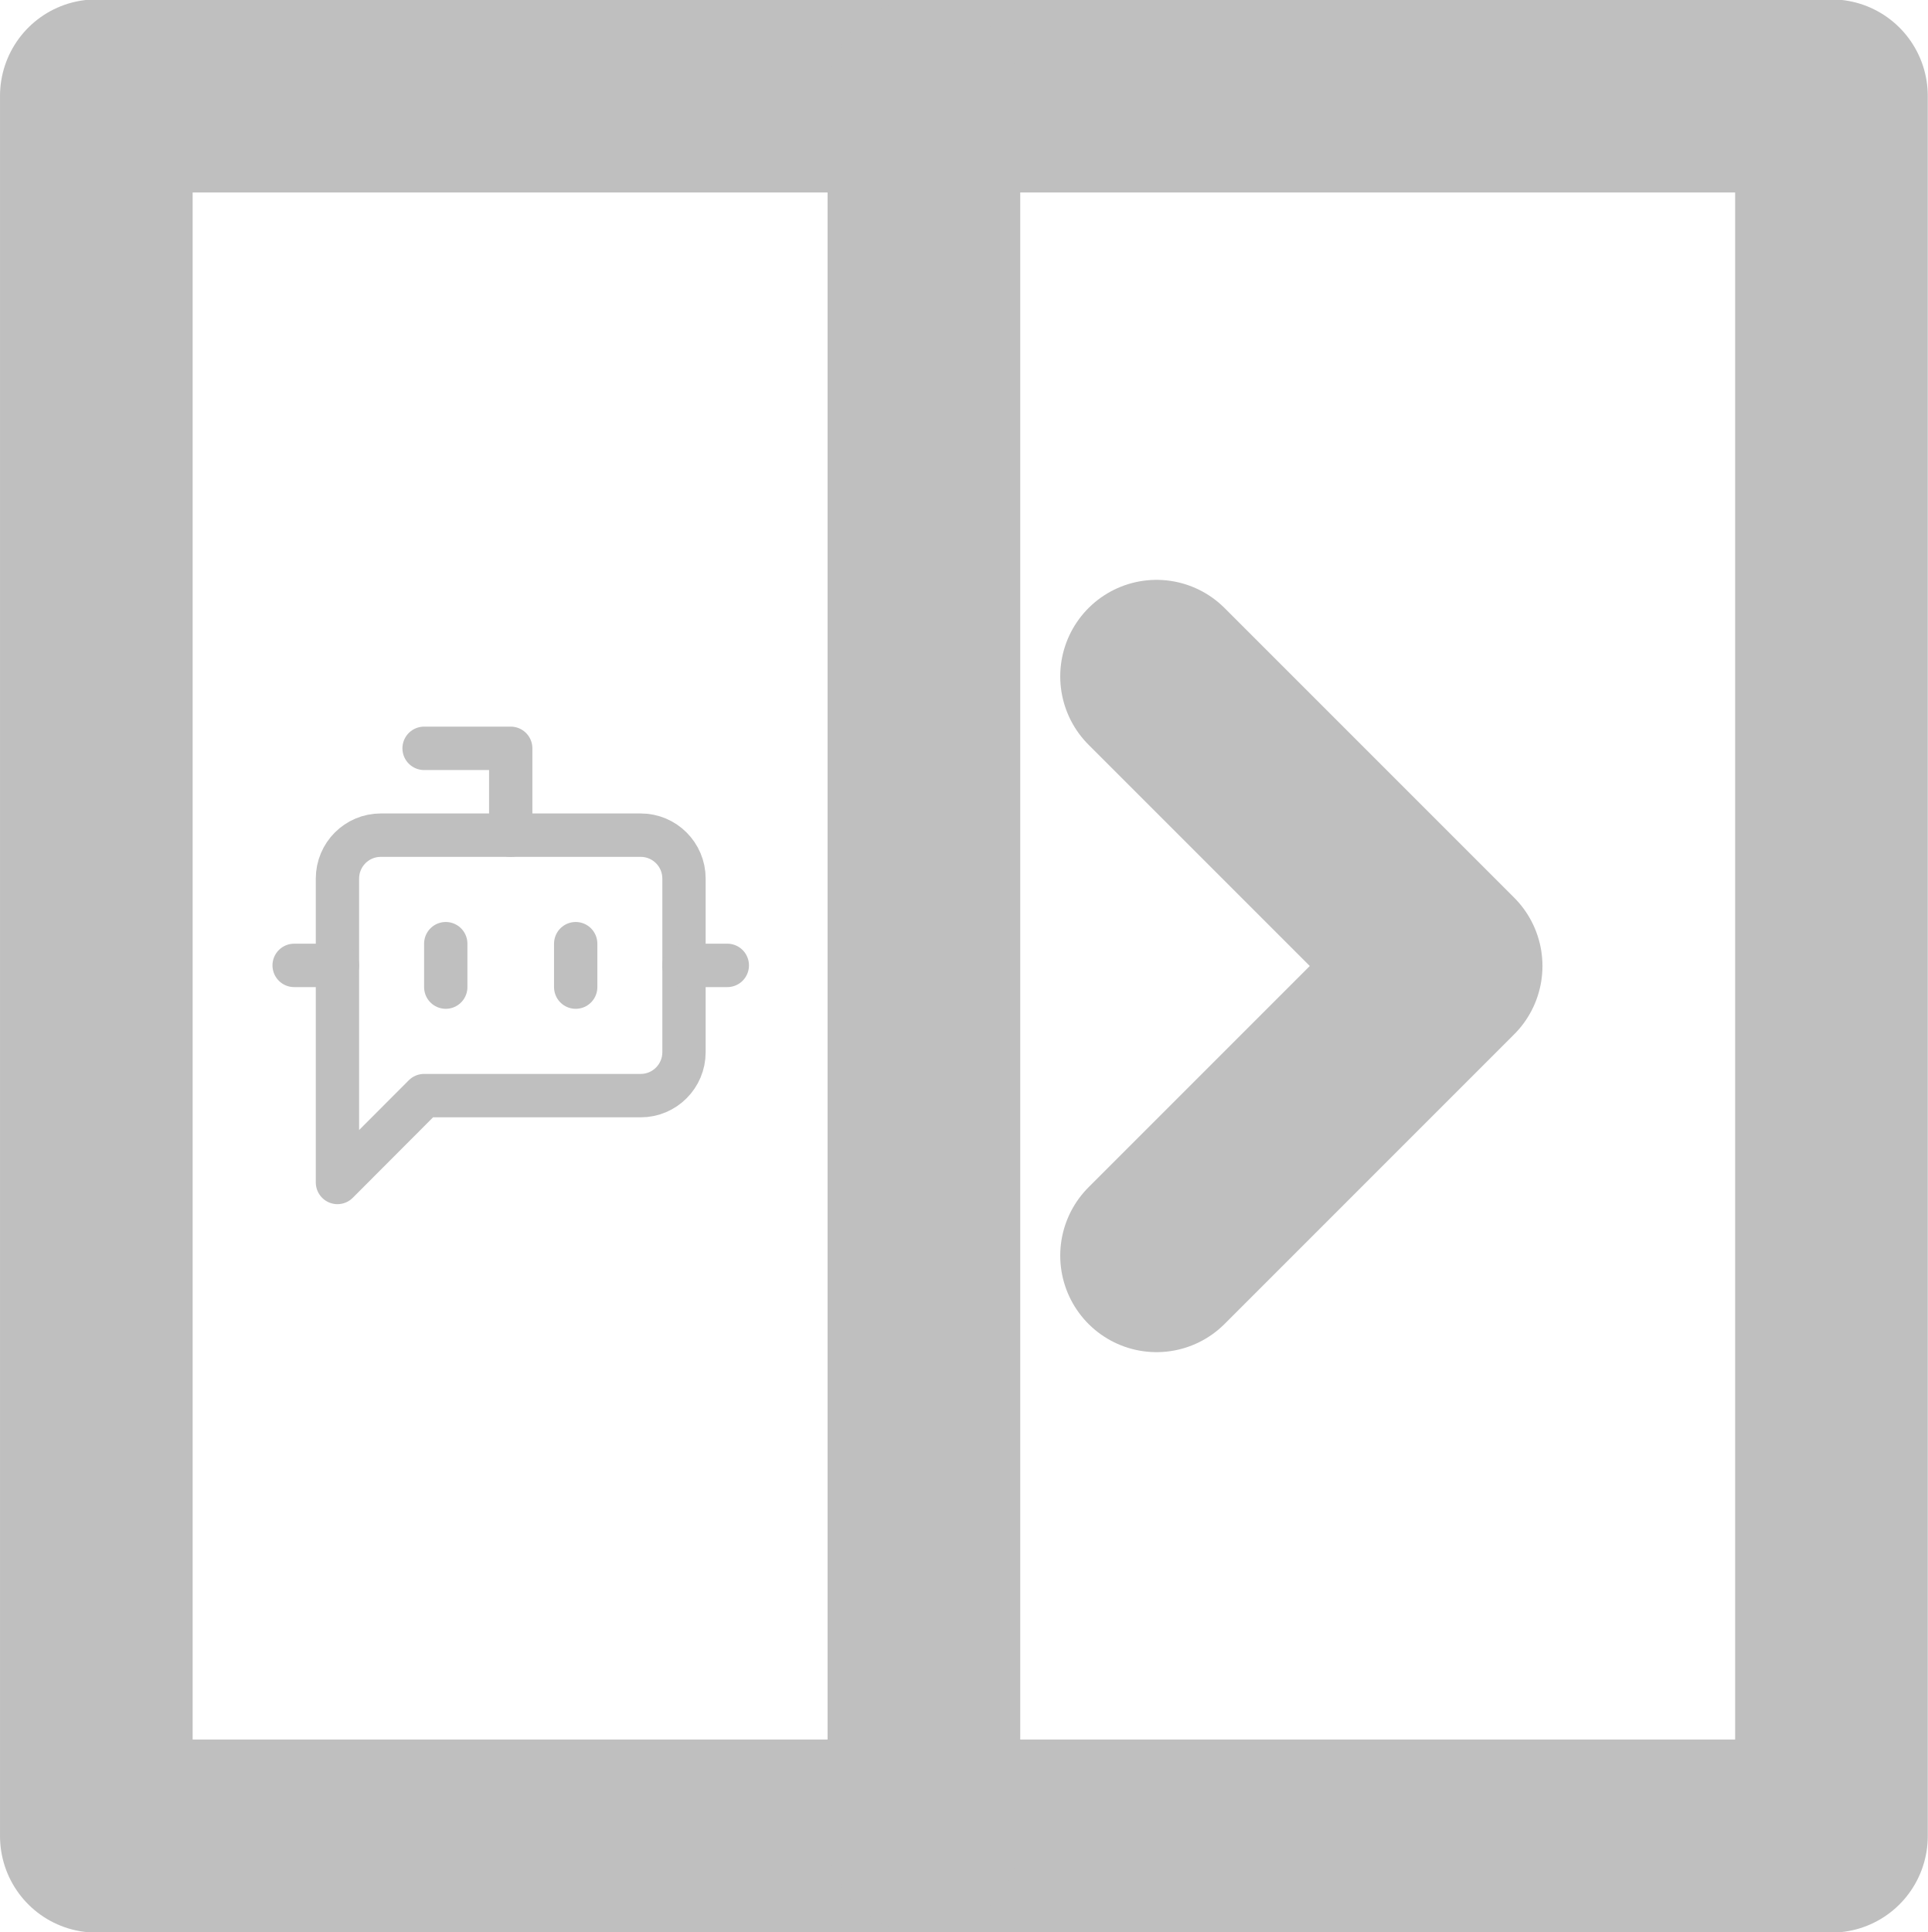
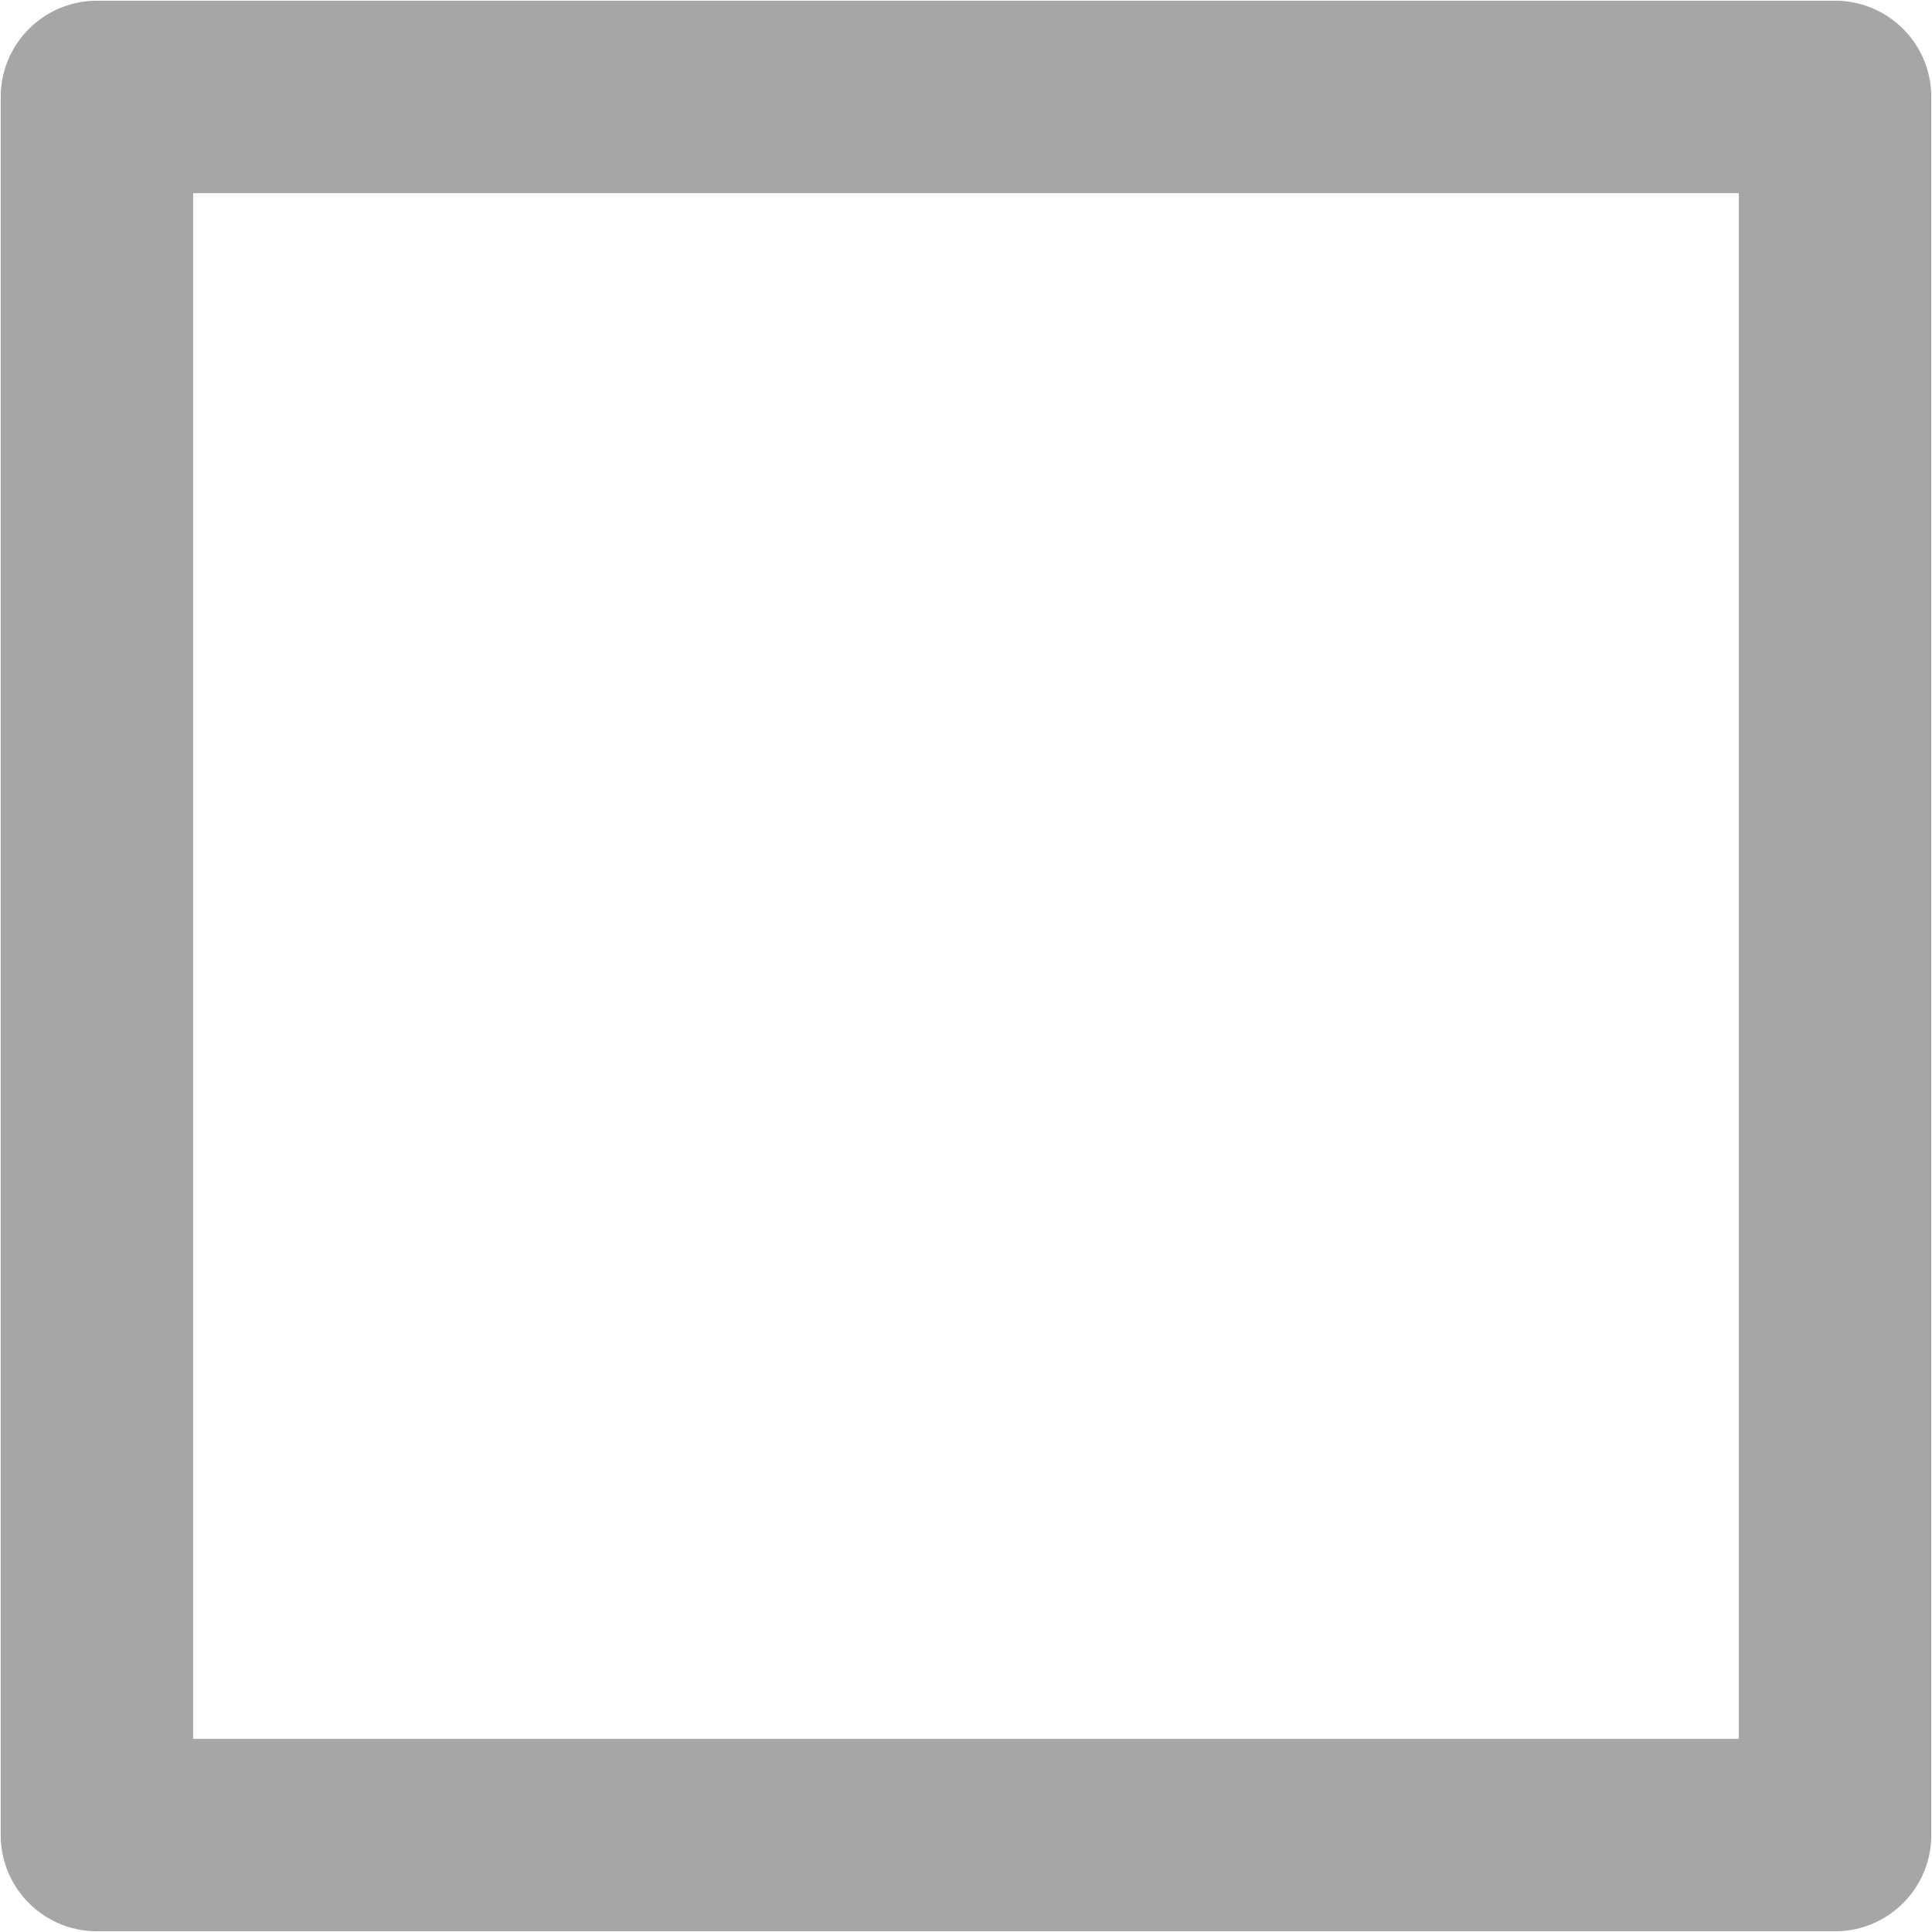
- <svg xmlns="http://www.w3.org/2000/svg" width="472" height="473" xml:space="preserve" overflow="hidden">
-   <g transform="translate(-389 -150)">
-     <path d="M771.487 323.74 771.487 302.528 750.275 302.528" stroke="#BFBFBF" stroke-width="10.606" stroke-linecap="round" stroke-linejoin="round" fill="none" transform="matrix(1 0 0 1.00211 -257.441 30.0434)" />
-     <path d="M750.275 387.375 729.063 408.587 729.063 334.346C729.063 328.489 733.813 323.74 739.669 323.74L803.305 323.74C809.161 323.74 813.911 328.489 813.911 334.346L813.911 376.769C813.911 382.626 809.161 387.375 803.305 387.375Z" stroke="#BFBFBF" stroke-width="10.606" stroke-linecap="round" stroke-linejoin="round" fill="none" transform="matrix(1 0 0 1.00211 -257.441 30.0434)" />
-     <path d="M718.458 355.558 729.063 355.558" stroke="#BFBFBF" stroke-width="10.606" stroke-linecap="round" stroke-linejoin="round" fill="none" transform="matrix(1 0 0 1.00211 -257.441 30.0434)" />
-     <path d="M755.58 350.256 755.58 360.862" stroke="#BFBFBF" stroke-width="10.606" stroke-linecap="round" stroke-linejoin="round" fill="none" transform="matrix(1 0 0 1.00211 -257.441 30.0434)" />
-     <path d="M787.395 350.256 787.395 360.862" stroke="#BFBFBF" stroke-width="10.606" stroke-linecap="round" stroke-linejoin="round" fill="none" transform="matrix(1 0 0 1.00211 -257.441 30.0434)" />
-     <path d="M813.911 355.558 824.517 355.558" stroke="#BFBFBF" stroke-width="10.606" stroke-linecap="round" stroke-linejoin="round" fill="none" transform="matrix(1 0 0 1.00211 -257.441 30.0434)" />
-     <path d="M377.627 0C403.695 0 424.83 0 424.83 0L424.83 425.126C424.83 425.126 403.695 425.126 377.627 425.126L47.203 425.126C21.134 425.126 0 425.126 0 425.126L0 0C0 0 21.134 0 47.203 0Z" stroke="#BFBFBF" stroke-width="47.166" stroke-linecap="round" stroke-linejoin="round" stroke-miterlimit="10" fill="none" fill-rule="evenodd" transform="matrix(-1 0 0 1.00211 837.415 173.488)" />
-     <path d="M0 0 0 425.126" stroke="#BFBFBF" stroke-width="47.166" stroke-linecap="round" stroke-linejoin="round" stroke-miterlimit="10" fill="none" fill-rule="evenodd" transform="matrix(-1 0 0 1.00211 615.21 173.488)" />
-     <path d="M70.904 141.511 0 70.755 70.904 0" stroke="#BFBFBF" stroke-width="47.166" stroke-linecap="round" stroke-linejoin="round" stroke-miterlimit="10" fill="none" fill-rule="evenodd" transform="matrix(-1 0 0 1.00211 743.074 315.595)" />
+ <svg xmlns="http://www.w3.org/2000/svg" width="578" height="578" xml:space="preserve" overflow="hidden">
+   <g transform="translate(-2216 -1254)">
+     <path d="M462.222 0C494.132 0 520 0 520 0L520 520C520 520 494.132 520 462.222 520L57.778 520C25.868 520 0 520 0 520L0 0C0 0 25.868 0 57.778 0Z" stroke="#A6A6A6" stroke-width="57.578" stroke-linecap="round" stroke-linejoin="round" stroke-miterlimit="10" fill="none" fill-rule="evenodd" transform="matrix(-1 0 0 1 2765 1283)" />
  </g>
</svg>
